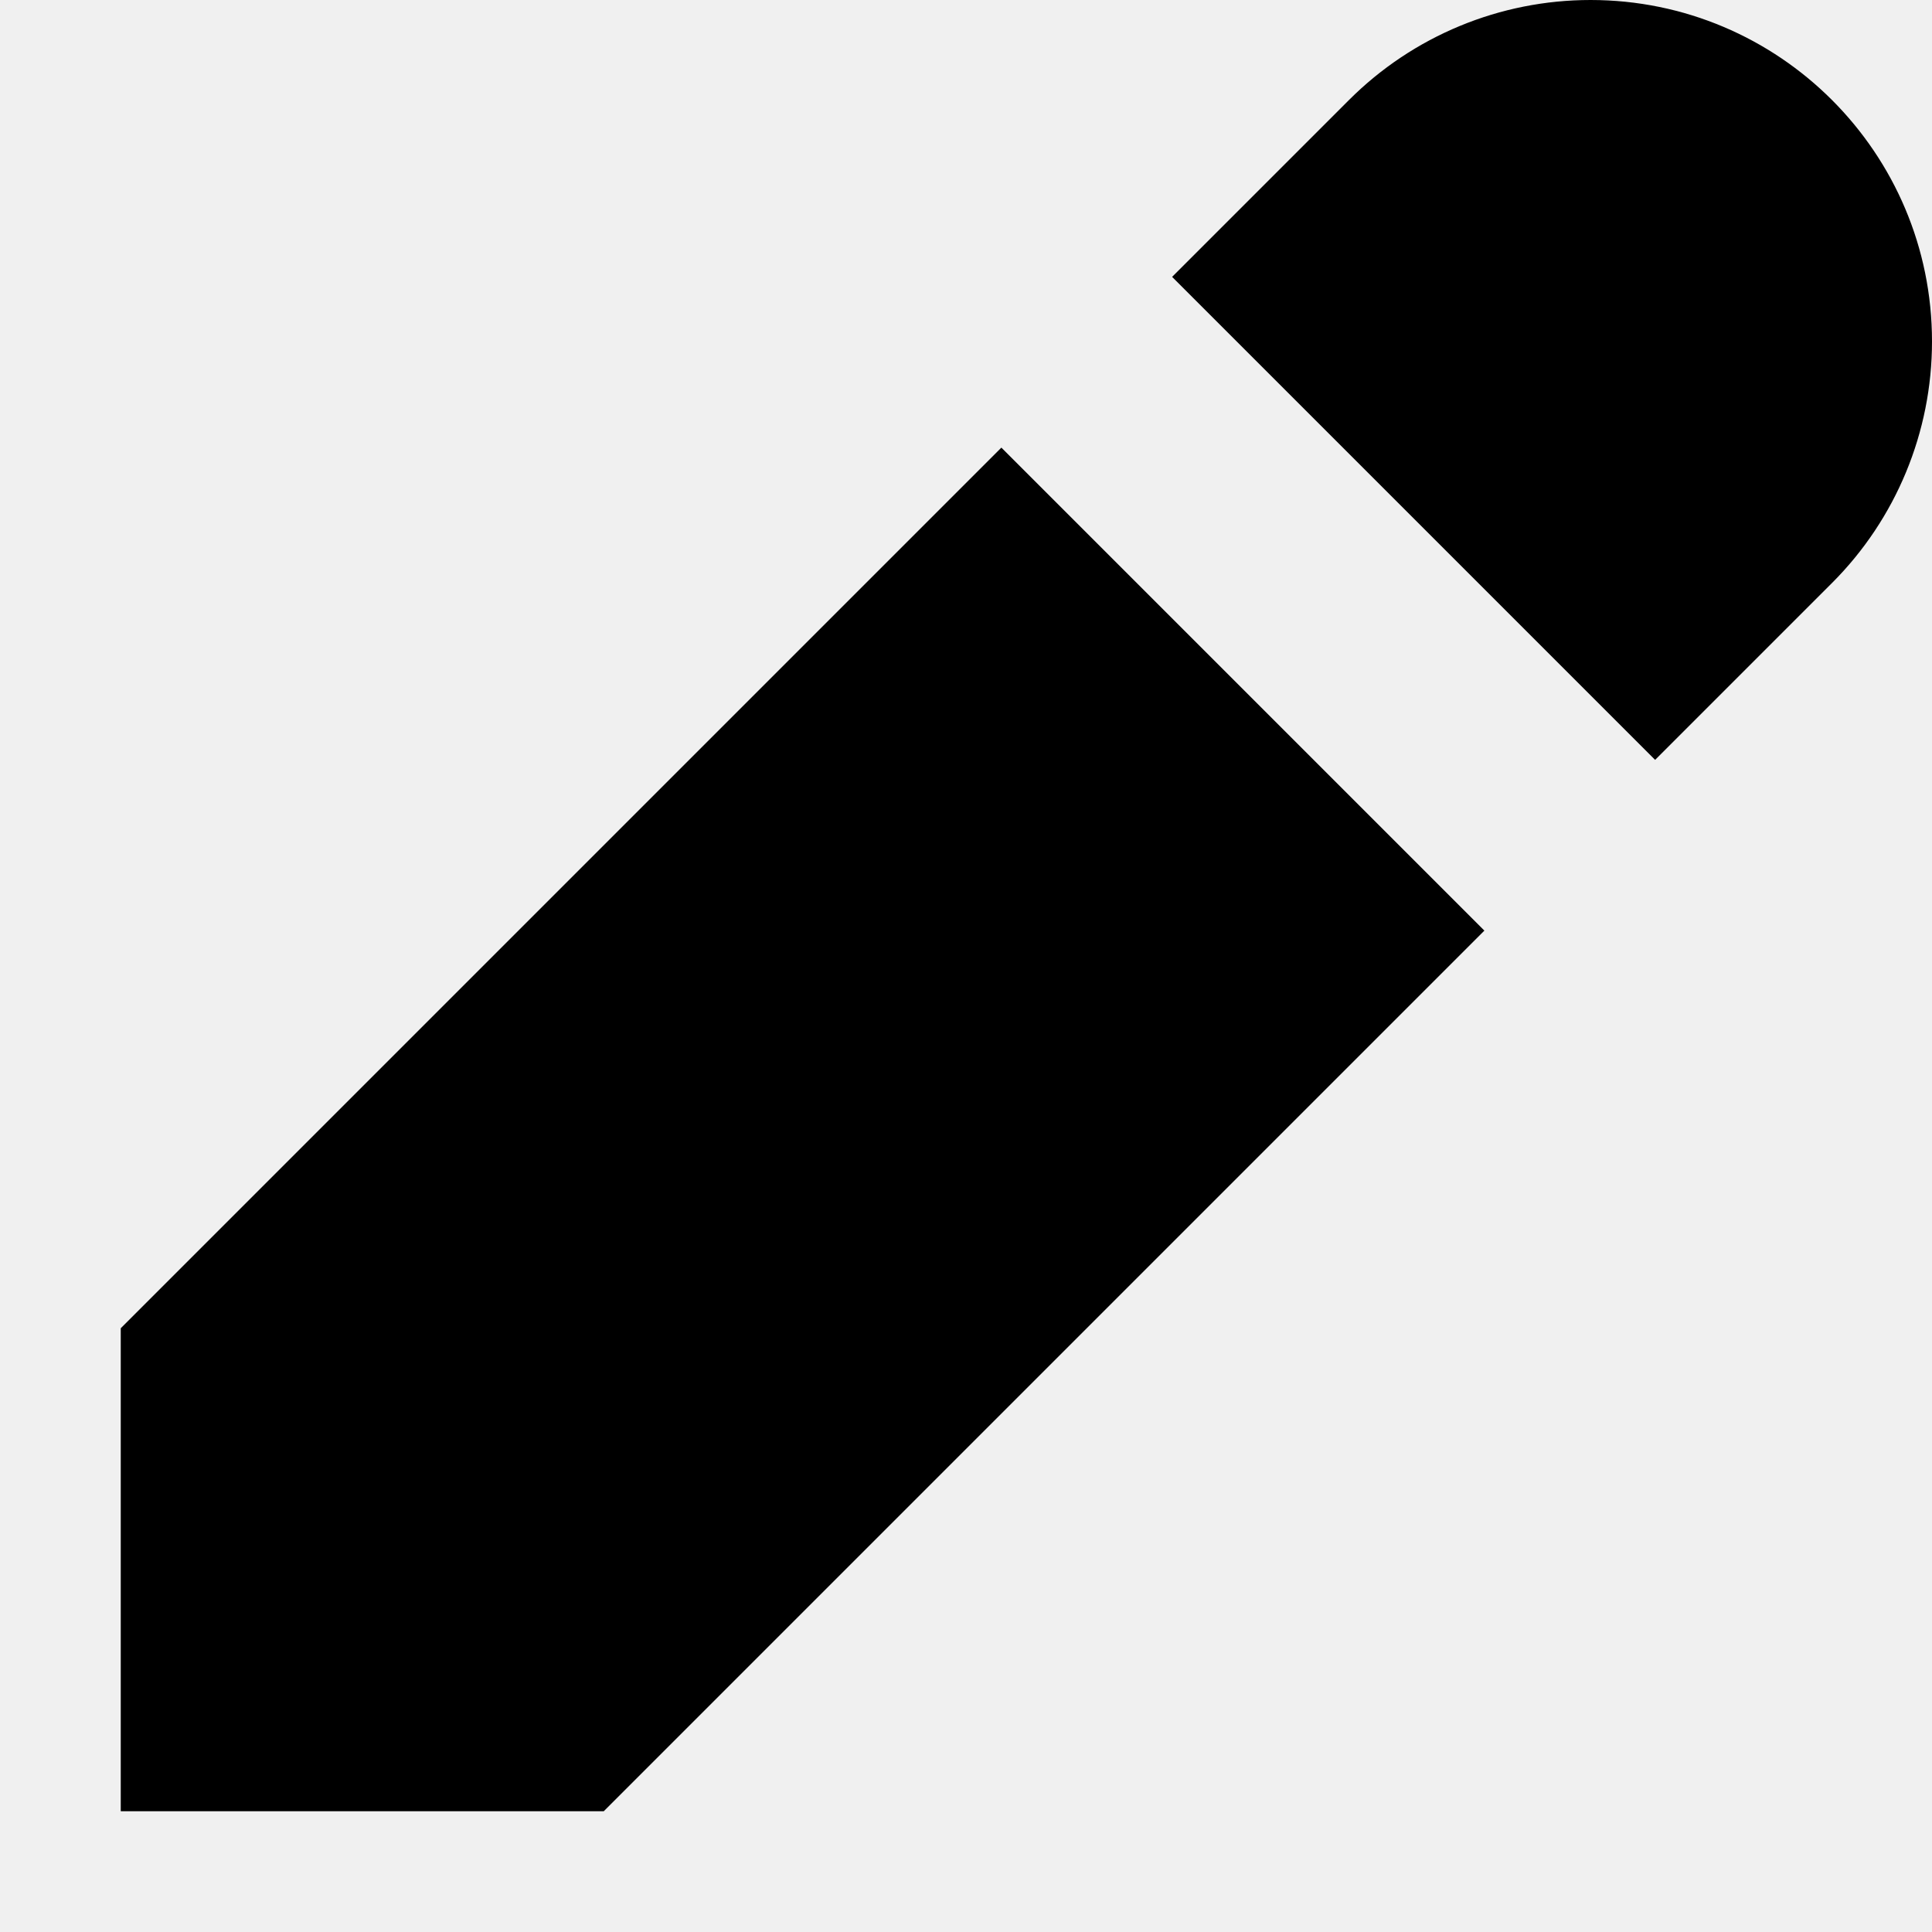
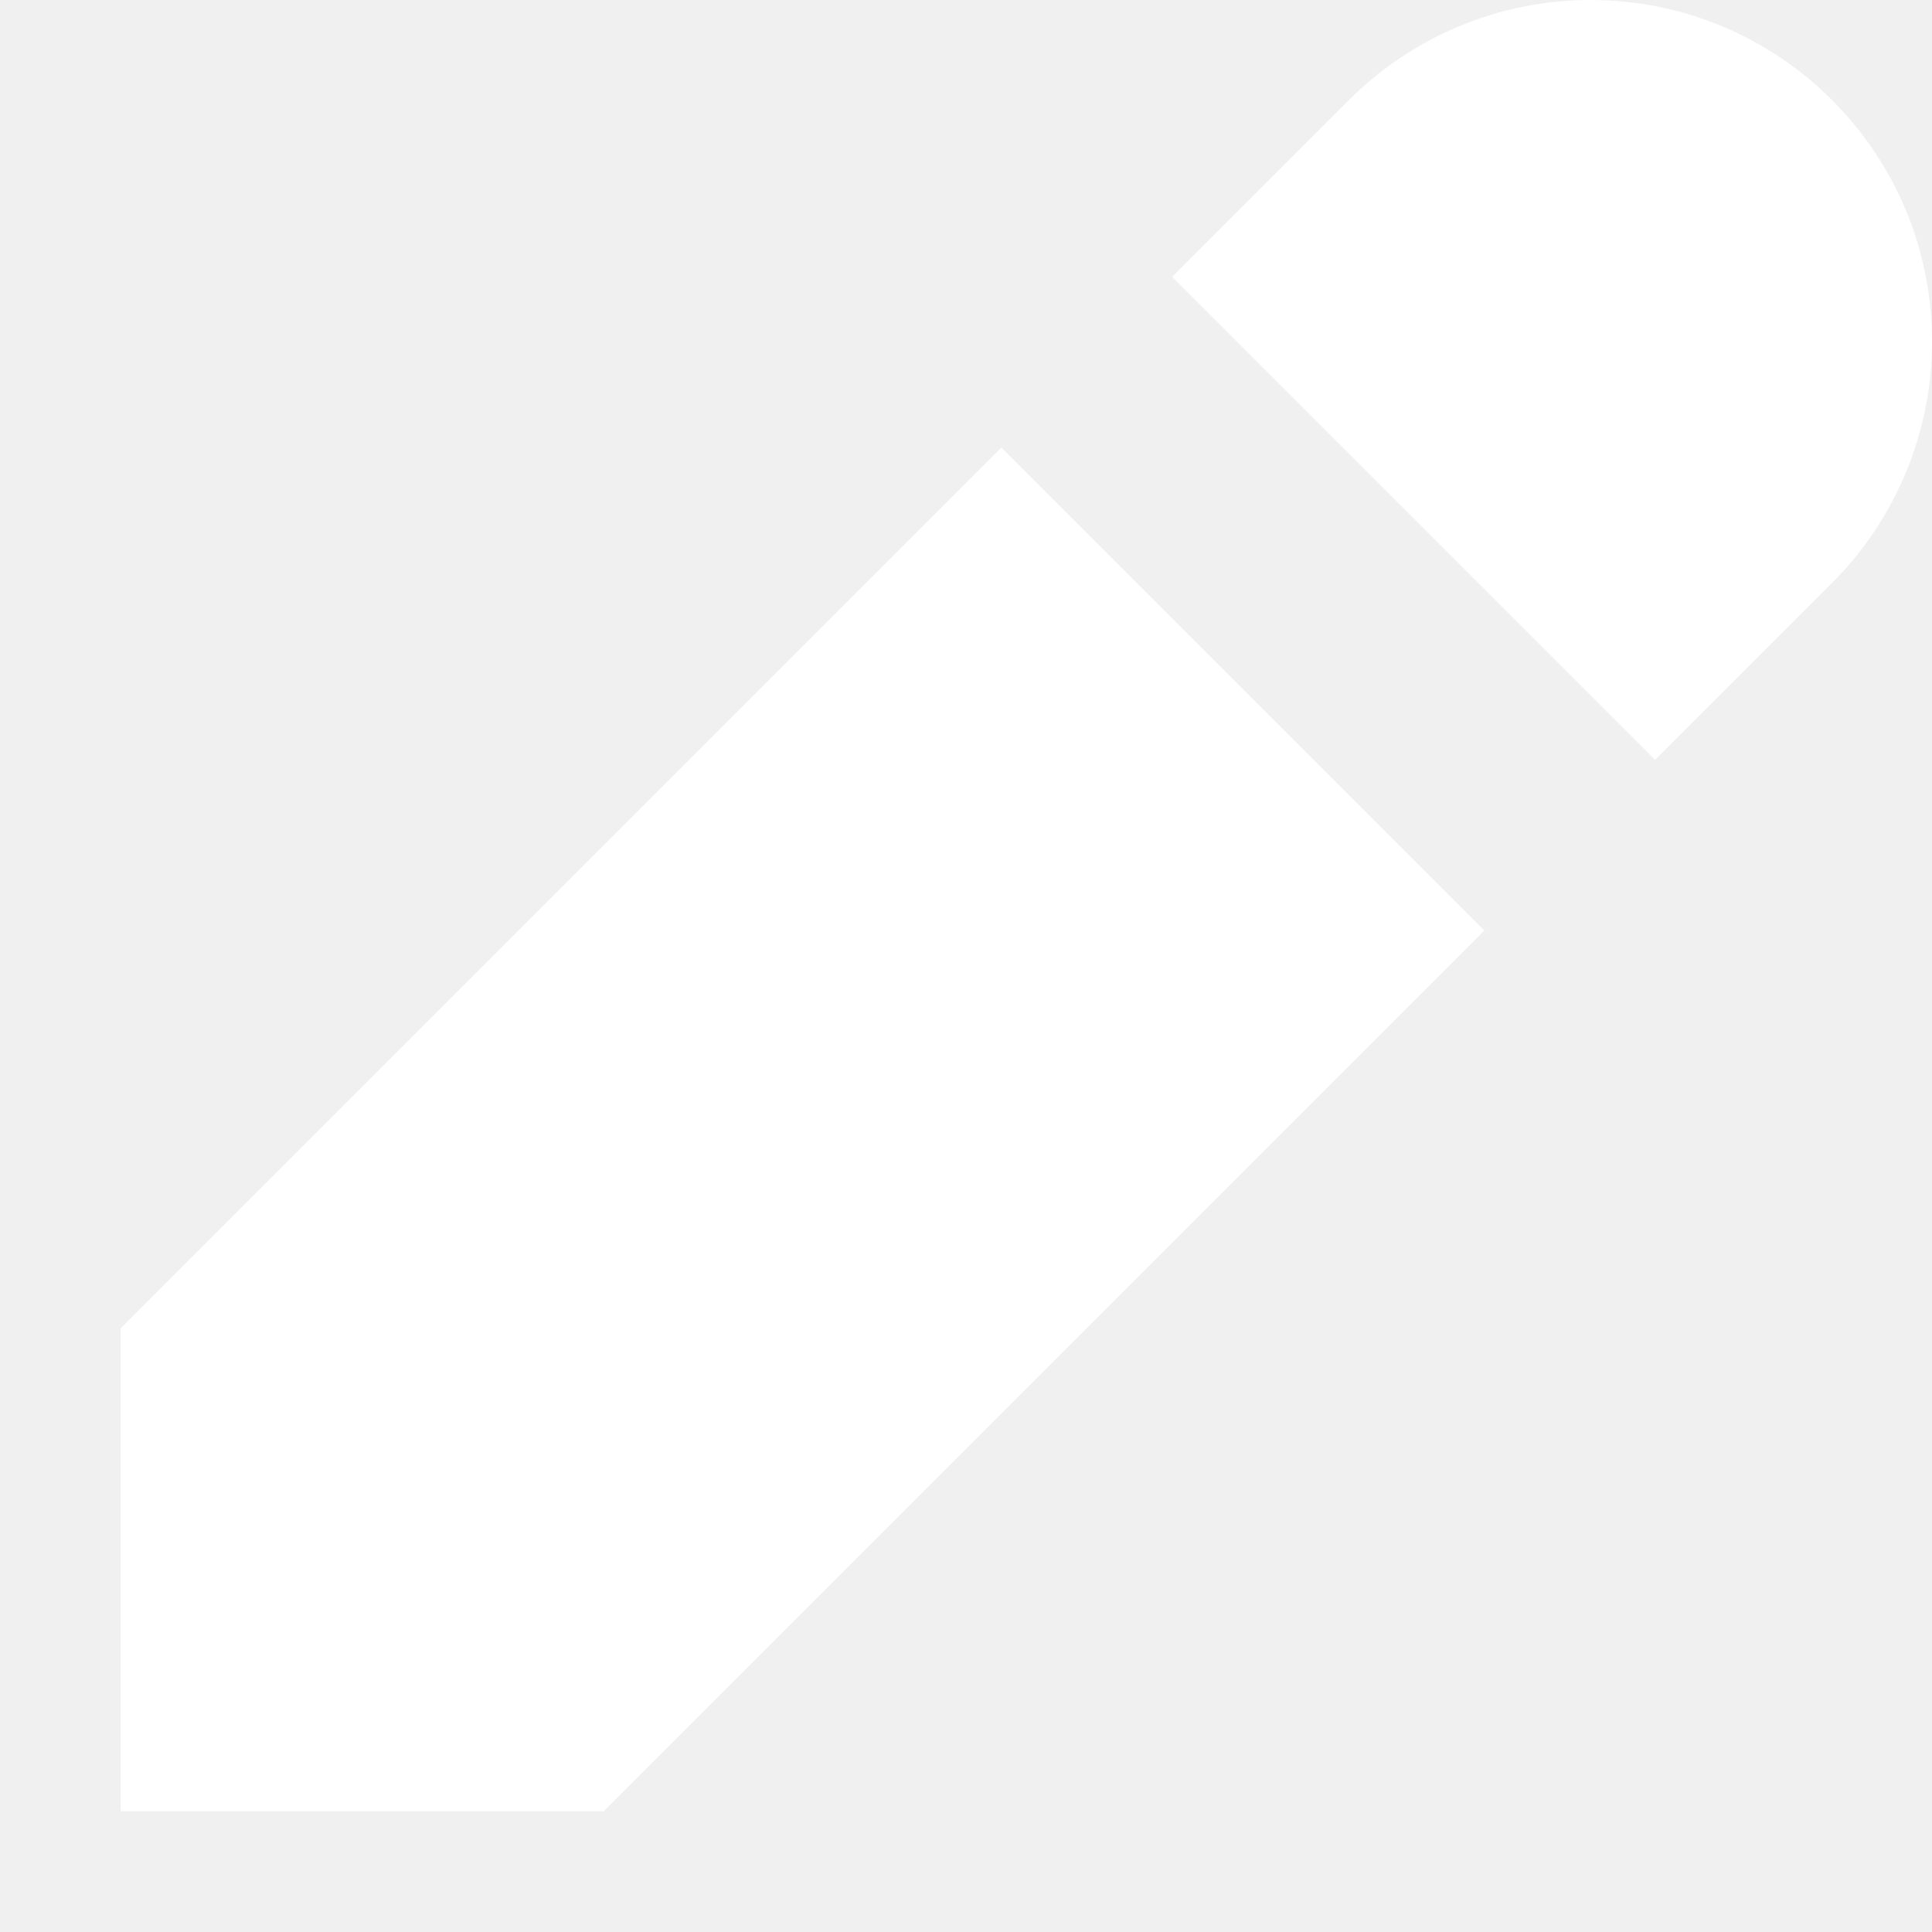
- <svg xmlns="http://www.w3.org/2000/svg" viewBox="0 0 16 16">
+ <svg xmlns="http://www.w3.org/2000/svg" fill="#FFFFFF" viewBox="0 0 16 16">
  <path d="M8.293 3.707L1 11V15H5L12.293 7.707L8.293 3.707Z" />
  <path d="M9.707 2.293L13.707 6.293L15.172 4.828C15.702 4.298 16 3.579 16 2.828C16 1.266 14.734 0 13.172 0C12.421 0 11.702 0.298 11.172 0.828L9.707 2.293Z" />
</svg>
